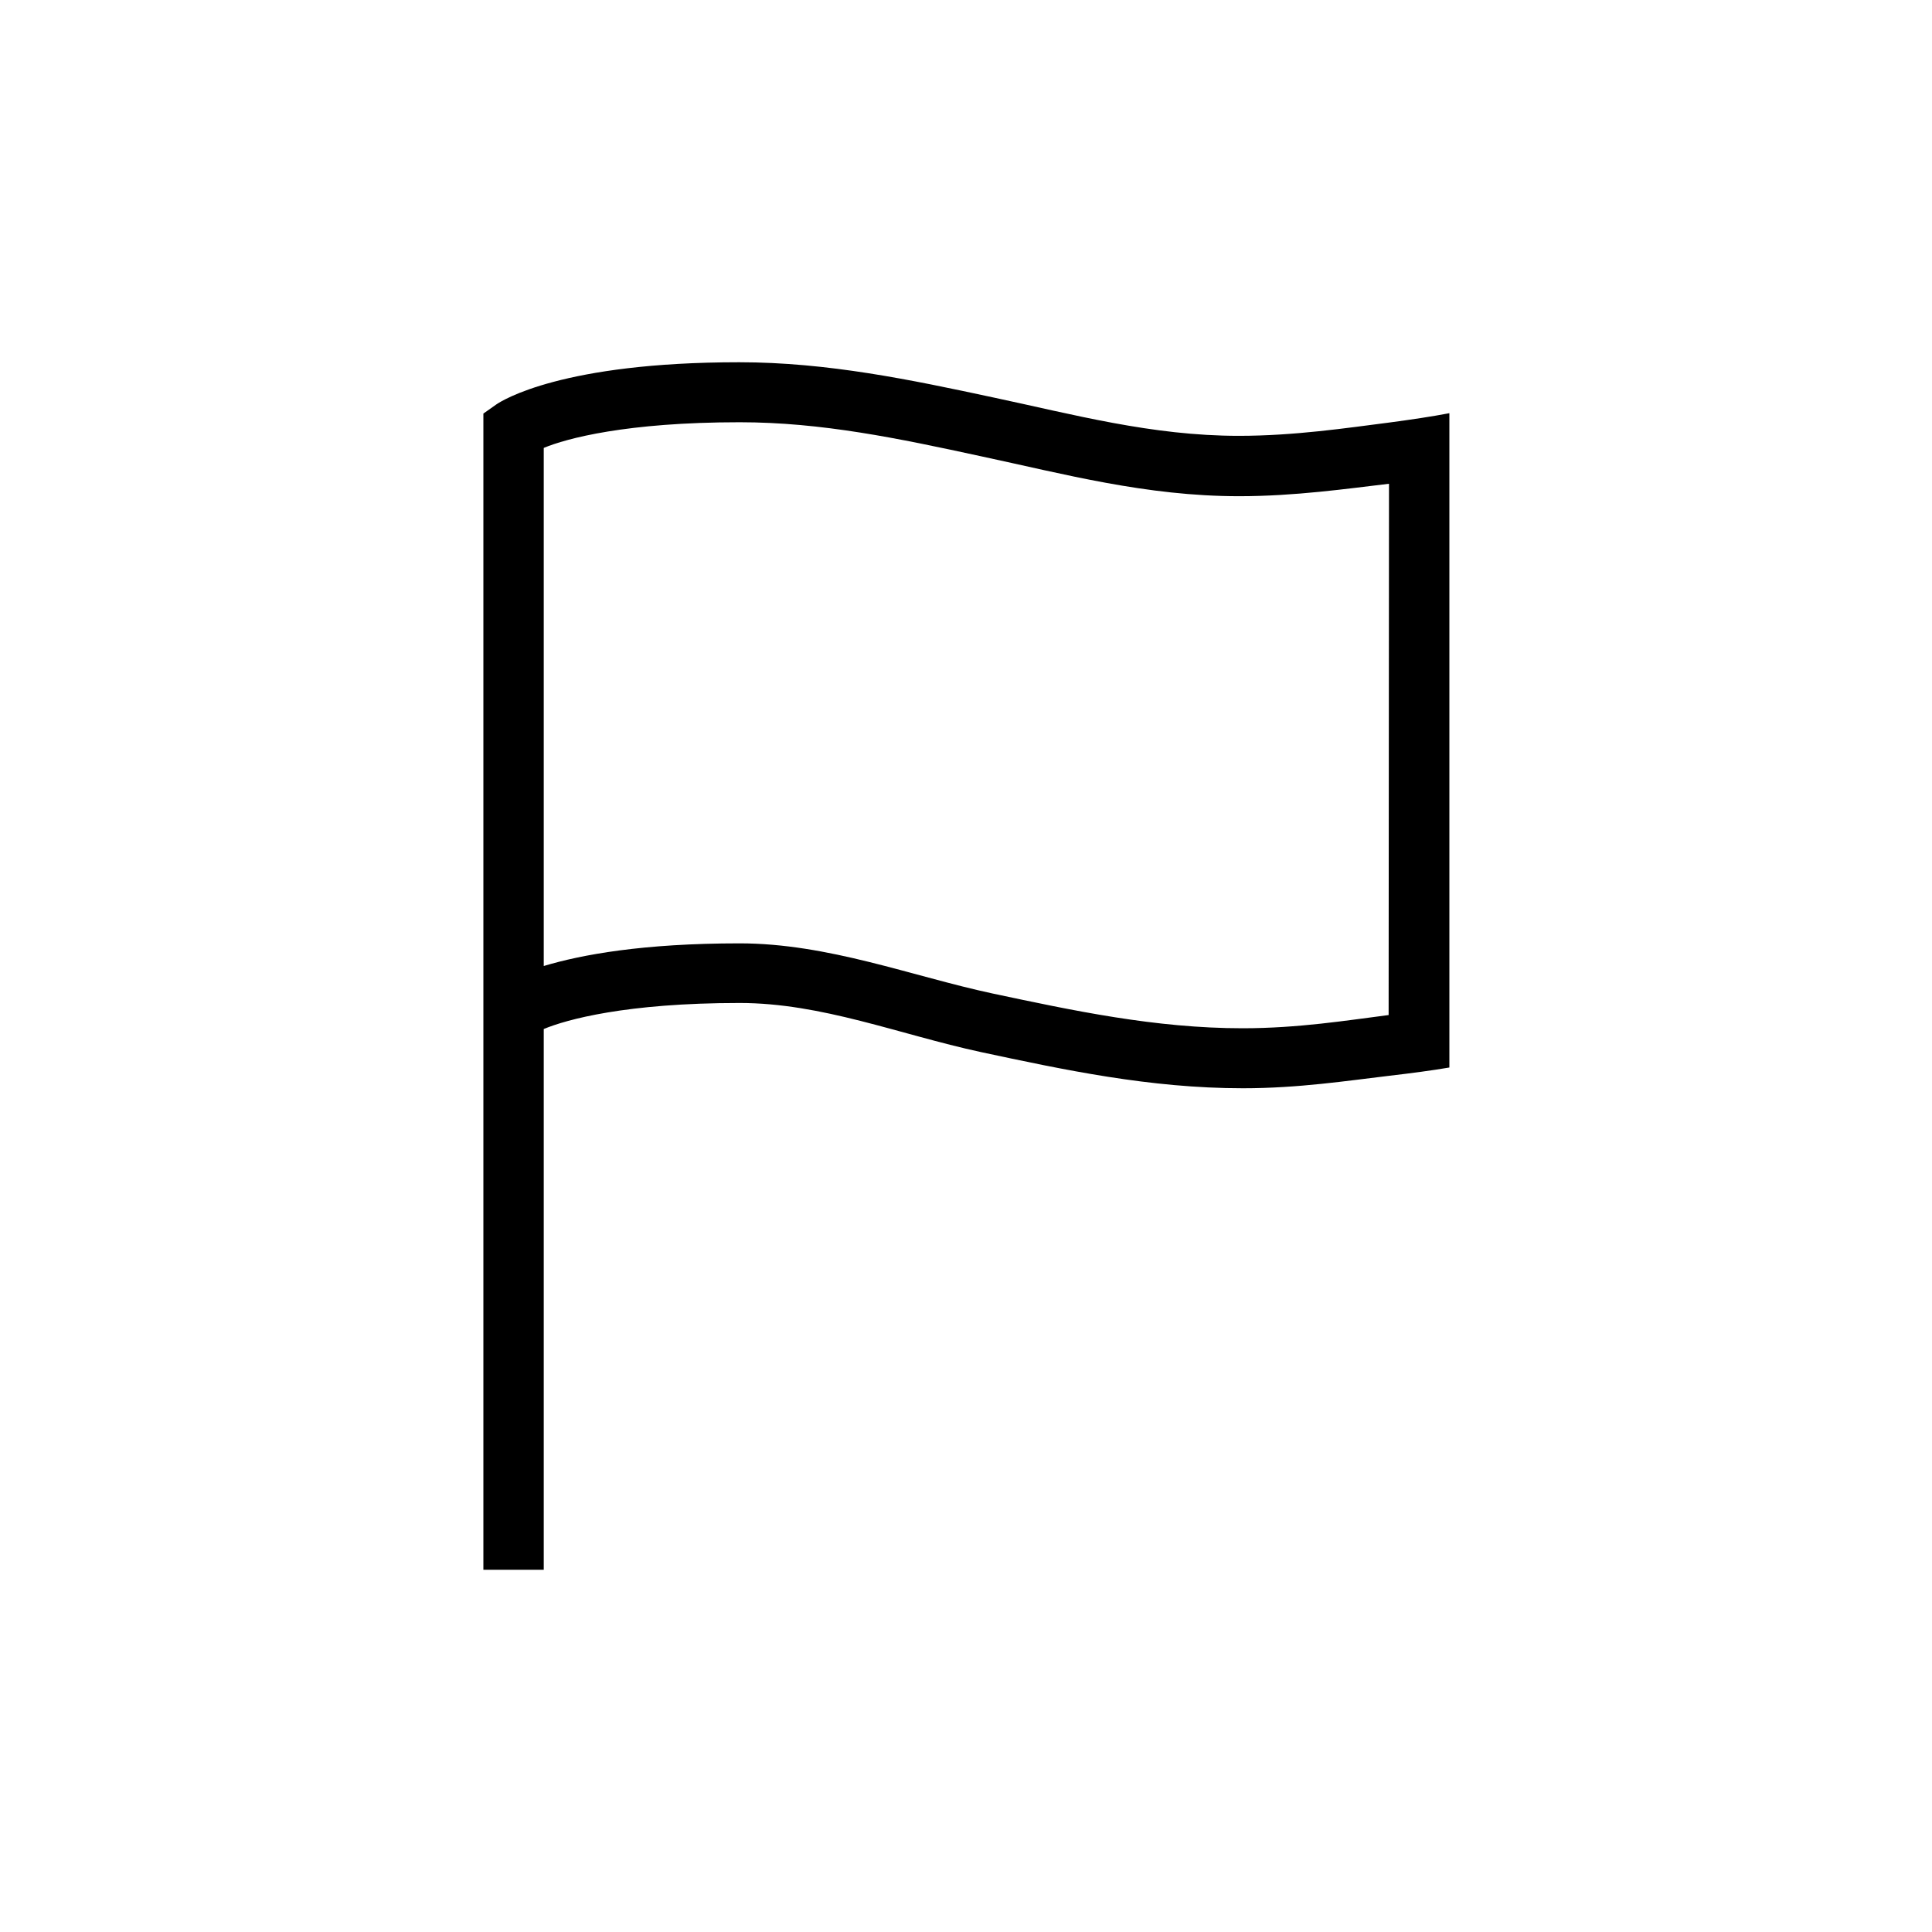
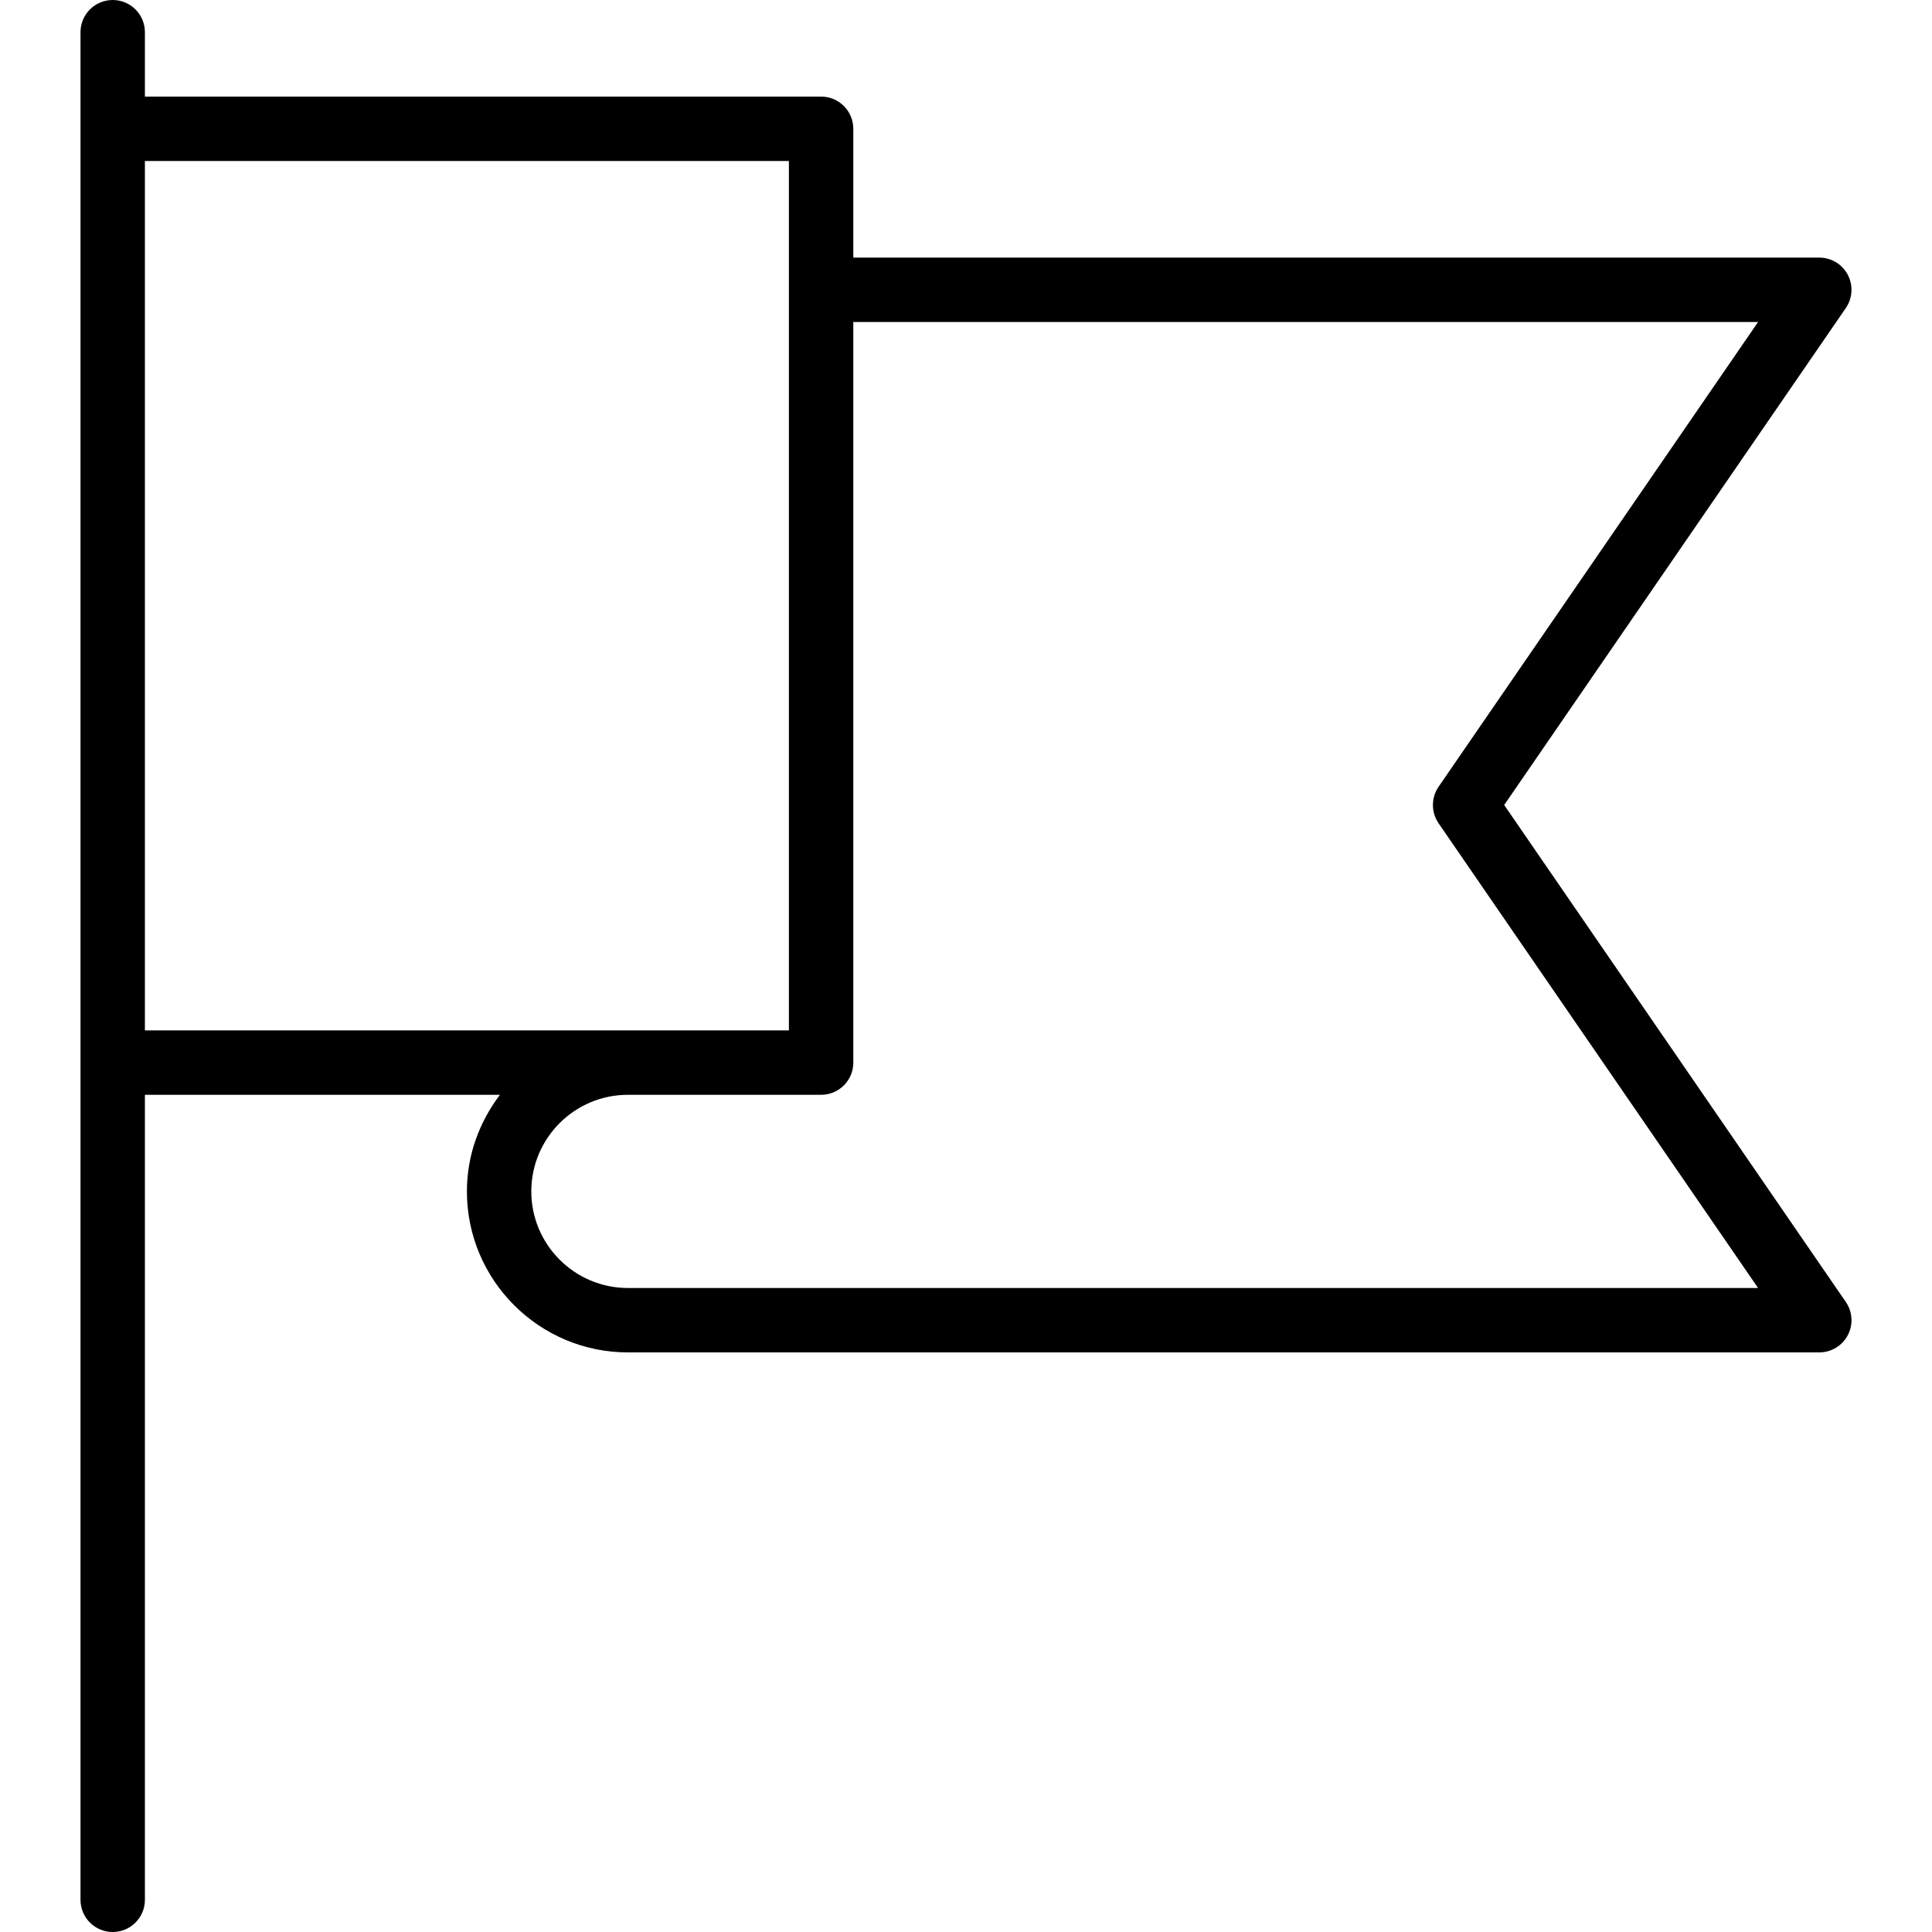
- <svg xmlns="http://www.w3.org/2000/svg" version="1.1" id="Layer_1" x="0px" y="0px" width="512px" height="512px" viewBox="0 0 512 512" xml:space="preserve">
+ <svg xmlns="http://www.w3.org/2000/svg" version="1.1" id="Capa_1" x="0px" y="0px" viewBox="0 0 60 60" style="enable-background:new 0 0 60 60;" xml:space="preserve">
+   <path d="M46.714,25l10.61-15.434c0.21-0.306,0.233-0.703,0.061-1.032C57.212,8.206,56.871,8,56.5,8h-30V4c0-0.553-0.447-1-1-1h-21V1  c0-0.553-0.447-1-1-1s-1,0.447-1,1v3v29v26c0,0.553,0.447,1,1,1s1-0.447,1-1V34h11.026c-0.635,0.838-1.026,1.87-1.026,3  c0,2.757,2.243,5,5,5h37c0.371,0,0.712-0.206,0.885-0.534c0.173-0.329,0.149-0.727-0.061-1.032L46.714,25z M4.5,5h20v4v23h-5h-15V5z   M19.5,40c-1.654,0-3-1.346-3-3s1.346-3,3-3h6c0.553,0,1-0.447,1-1V10h28.099l-9.923,14.434c-0.234,0.341-0.234,0.792,0,1.133  L54.599,40H19.5z" />
  <g>
-     <path d="M368,112c-11,1.4-24.9,3.5-39.7,3.5c-23.1,0-44-5.7-65.2-10.2c-21.5-4.6-43.7-9.3-67.2-9.3c-46.9,0-62.8,10.1-64.4,11.2   l-3.4,2.4v2.6v161.7V416h16V272.7c6-2.5,21.8-6.9,51.9-6.9c21.8,0,42.2,8.3,63.9,13c22,4.7,44.8,9.6,69.5,9.6   c14.7,0,27.7-2,38.7-3.3c6-0.7,11.3-1.4,16-2.2V126v-16.5C379.4,110.4,374,111.2,368,112z M368,269c-11,1.4-23.9,3.5-38.7,3.5   c-23.1,0-45-4.7-66.2-9.2c-21.5-4.6-43.6-13.3-67.1-13.3c-25.7,0-41.9,3-51.9,6V118.7c6-2.5,21.9-6.8,51.9-6.8   c21.8,0,42.2,4.3,63.9,9c22,4.7,43.8,10.6,68.5,10.6c14.7,0,28.7-2,39.7-3.3L368,269L368,269z" />
-   </g>
+ </g>
+   <g>
+ </g>
+   <g>
+ </g>
+   <g>
+ </g>
+   <g>
+ </g>
+   <g>
+ </g>
+   <g>
+ </g>
+   <g>
+ </g>
+   <g>
+ </g>
+   <g>
+ </g>
+   <g>
+ </g>
+   <g>
+ </g>
+   <g>
+ </g>
+   <g>
+ </g>
+   <g>
+ </g>
</svg>
